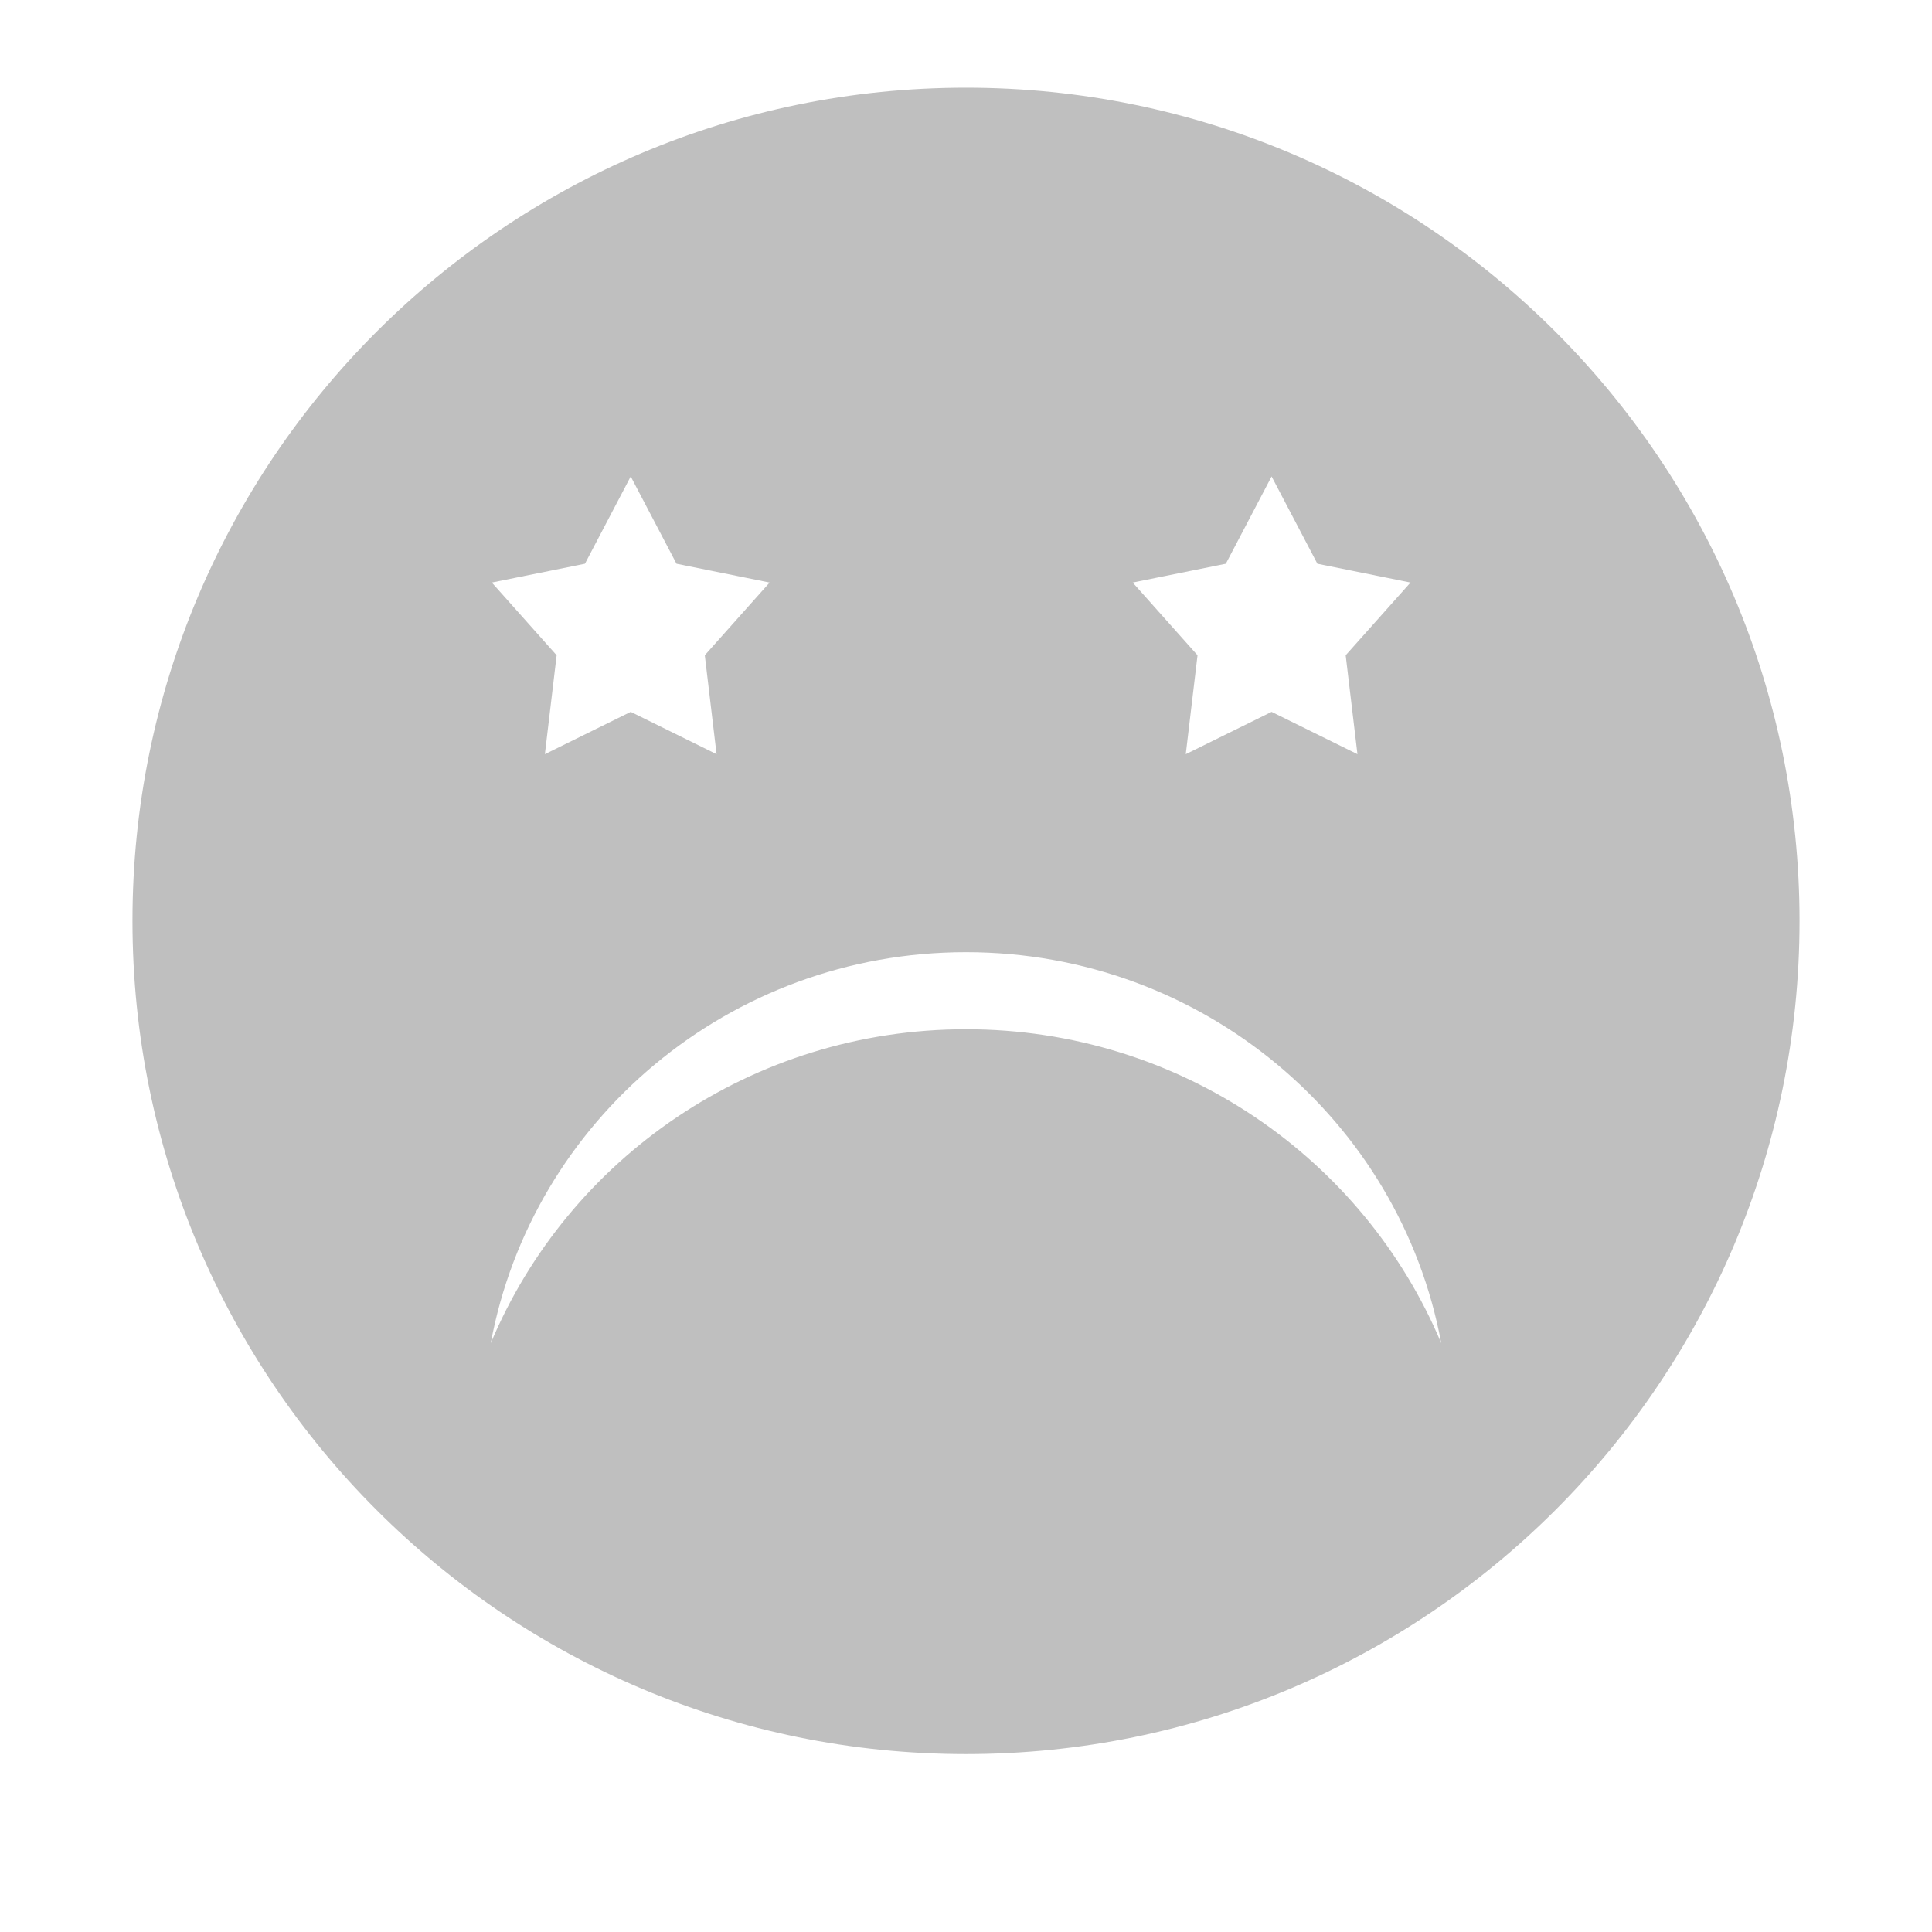
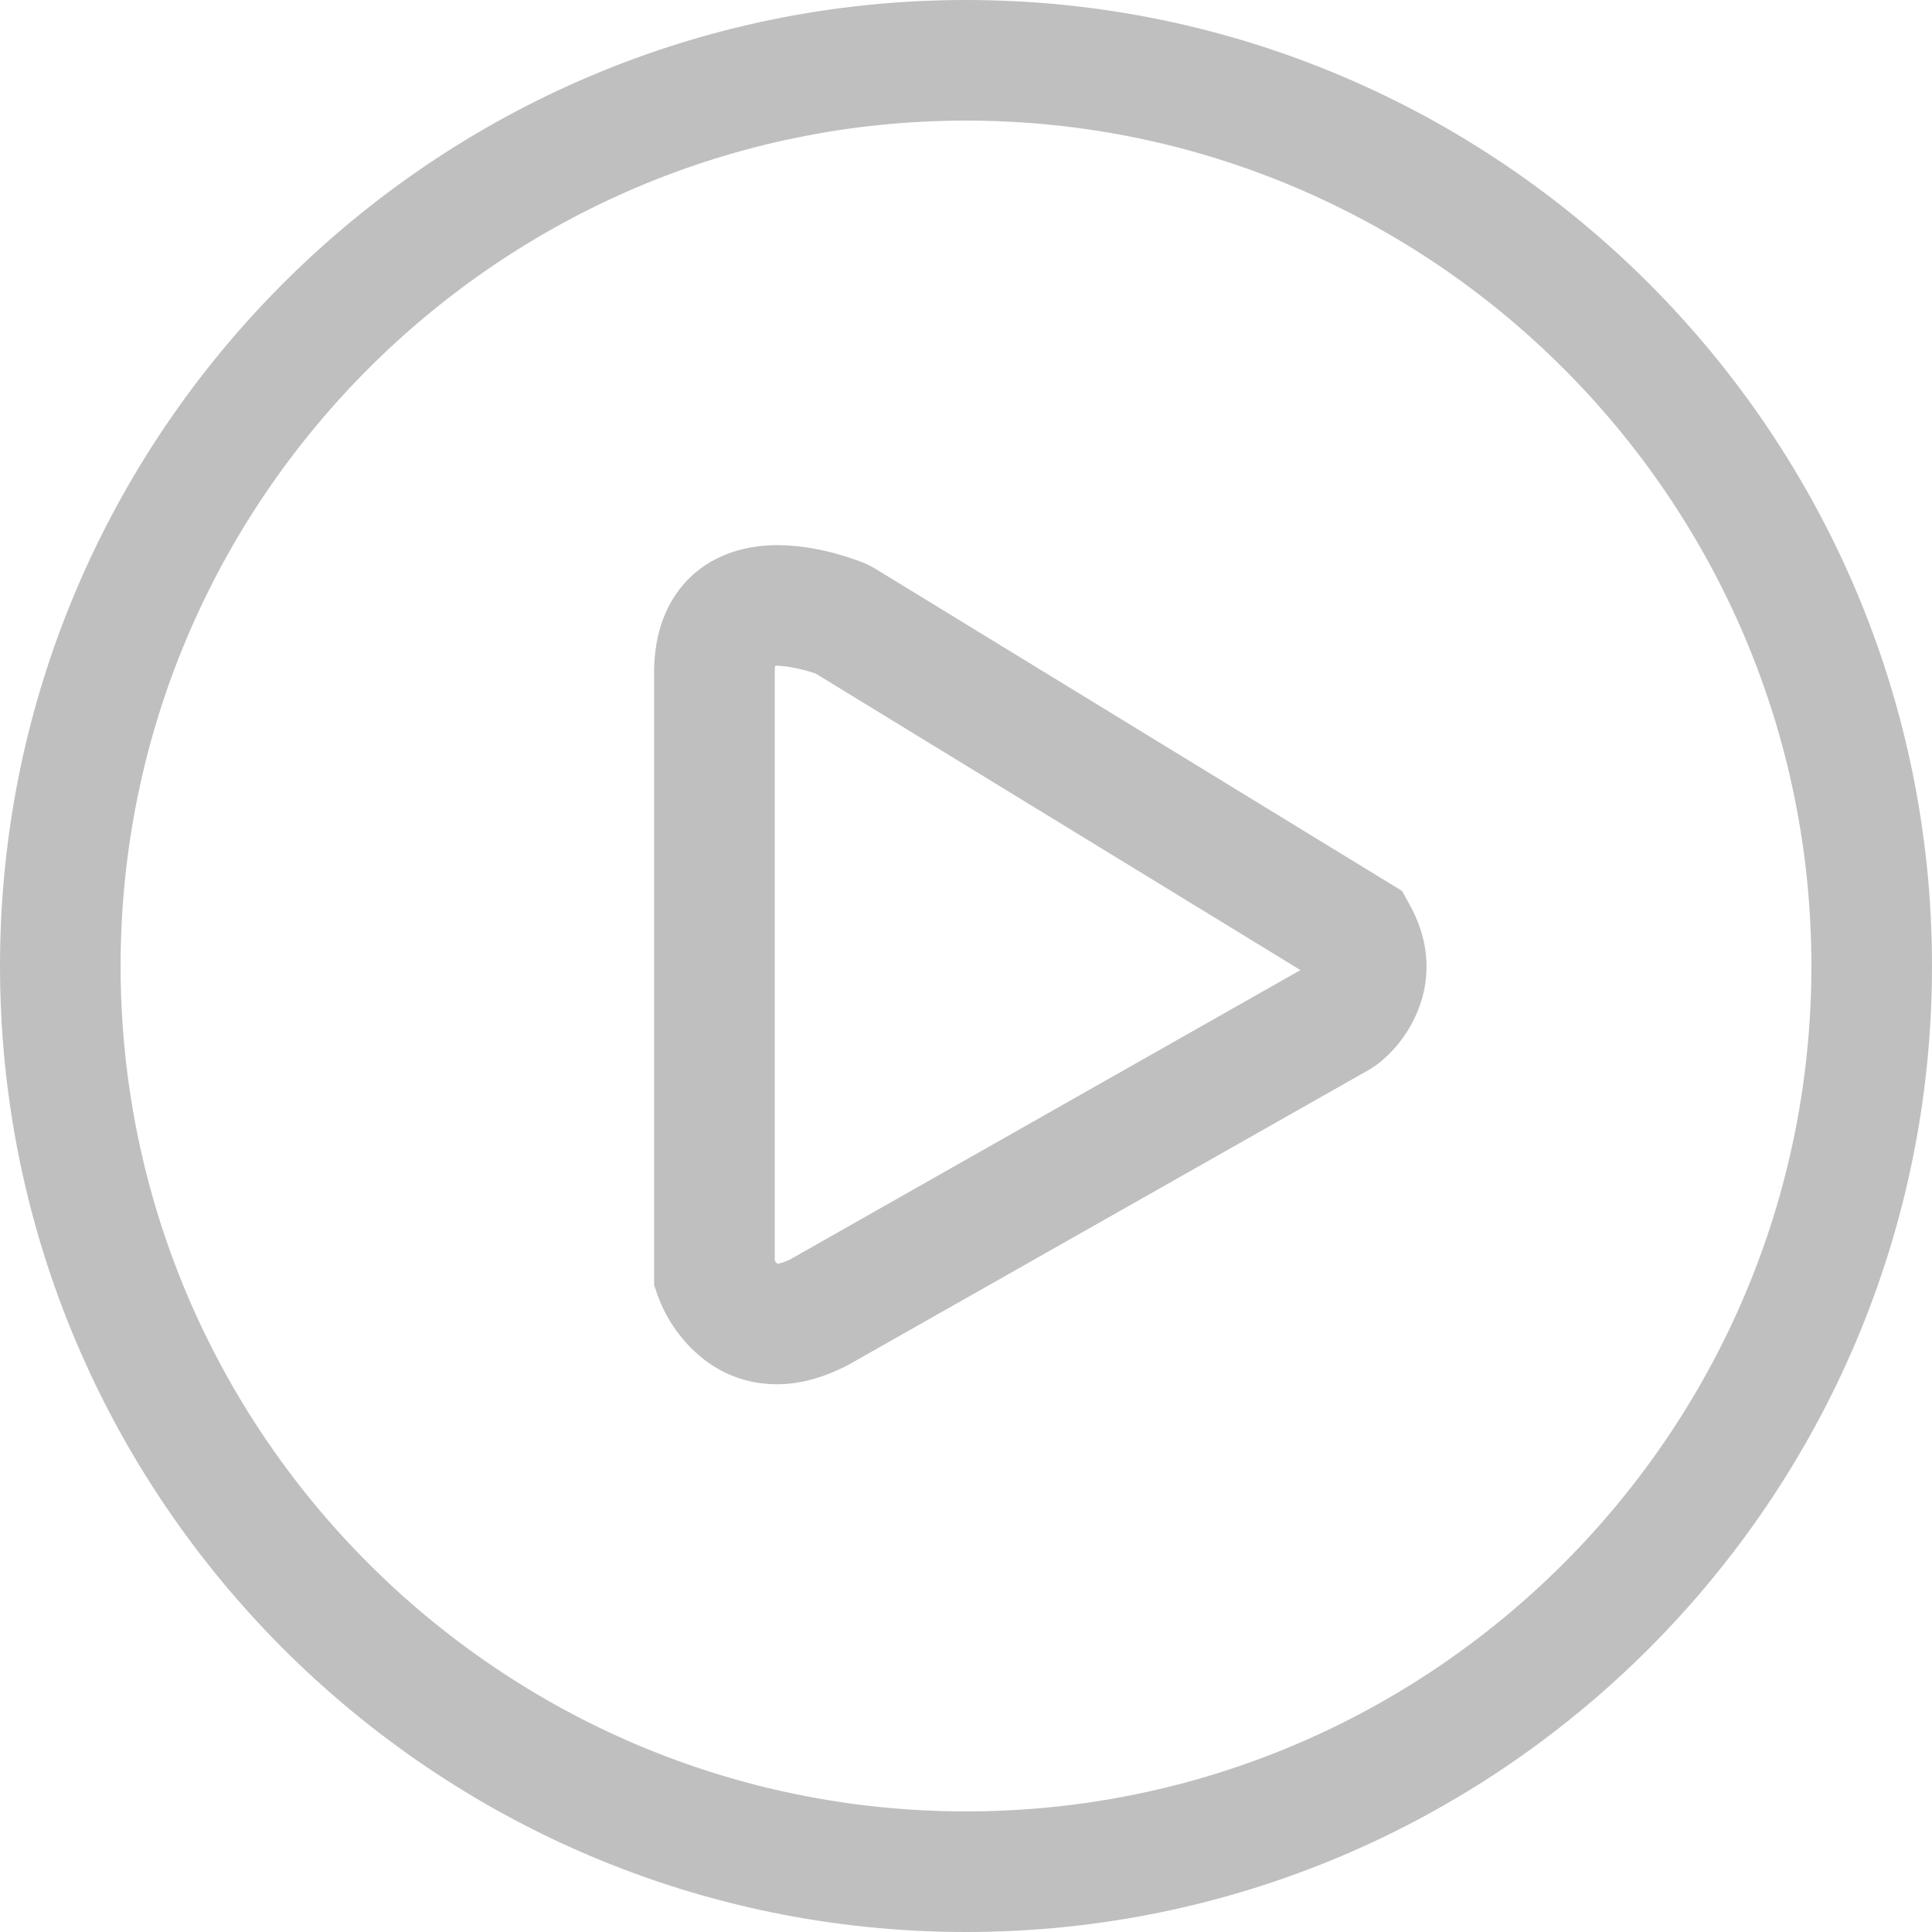
- <svg xmlns="http://www.w3.org/2000/svg" t="1517388566112" class="icon" style="" viewBox="0 0 1024 1024" version="1.1" p-id="8966" width="200" height="200">
+ <svg xmlns="http://www.w3.org/2000/svg" t="1517381705656" class="icon" style="" viewBox="0 0 1024 1024" version="1.1" p-id="4880" width="200" height="200">
  <defs>
    <style type="text/css" />
  </defs>
-   <path d="M512 46.464c-243.993 0-441.789 197.72-441.789 441.619s197.796 441.62 441.789 441.62 441.789-197.72 441.789-441.62S755.993 46.464 512 46.464zM649.713 298.788l24.264-46.261 24.268 46.261 49.354 9.967-34.356 38.552 6.237 52.424-45.502-22.434-45.498 22.434 6.233-52.424-34.352-38.552L649.713 298.788zM310.028 298.788l24.268-46.261 24.264 46.261 49.354 9.967-34.356 38.552 6.237 52.424-45.498-22.434-45.502 22.434 6.233-52.424-34.352-38.552L310.028 298.788zM512 545.514c-113.613 0-210.971 68.729-251.886 166.413 21.845-117.896 126.304-207.25 251.886-207.25s230.041 89.354 251.886 207.25C722.971 614.244 625.613 545.514 512 545.514z" p-id="8967" fill="#bfbfbf" />
+   <path d="M512.016 0C229.69 0 0 229.69 0 512.016s229.69 511.984 512.016 511.984c282.294 0 511.984-229.69 511.984-511.984S794.31 0 512.016 0zM512.016 960.082C264.941 960.082 63.918 759.059 63.918 512.016S264.941 63.918 512.016 63.918c247.043 0 448.066 201.022 448.066 448.098S759.059 960.082 512.016 960.082zM743.08 472.195l-279.833-171.173-4.123-2.141c-2.365-1.023-23.969-9.939-46.948-9.939-39.757 0-65.484 26.43-65.484 67.274l0 324.896 1.726 5.018c6.008 17.673 26.174 47.555 63.375 47.555l0 0c11.825 0 24.065-3.196 37.552-10.099l276.638-156.791 2.717-1.758c19.048-13.487 39.629-47.363 18.44-85.522L743.08 472.195zM419.047 667.369c-4.027 2.045-6.296 2.365-7.031 2.429-0.384-0.32-0.863-0.863-1.374-1.534l0-312.048c0-1.374 0.064-2.493 0.192-3.324 5.912-0.32 16.97 2.461 21.508 4.123l256.919 157.143L419.047 667.369z" p-id="4881" fill="#bfbfbf" />
</svg>
